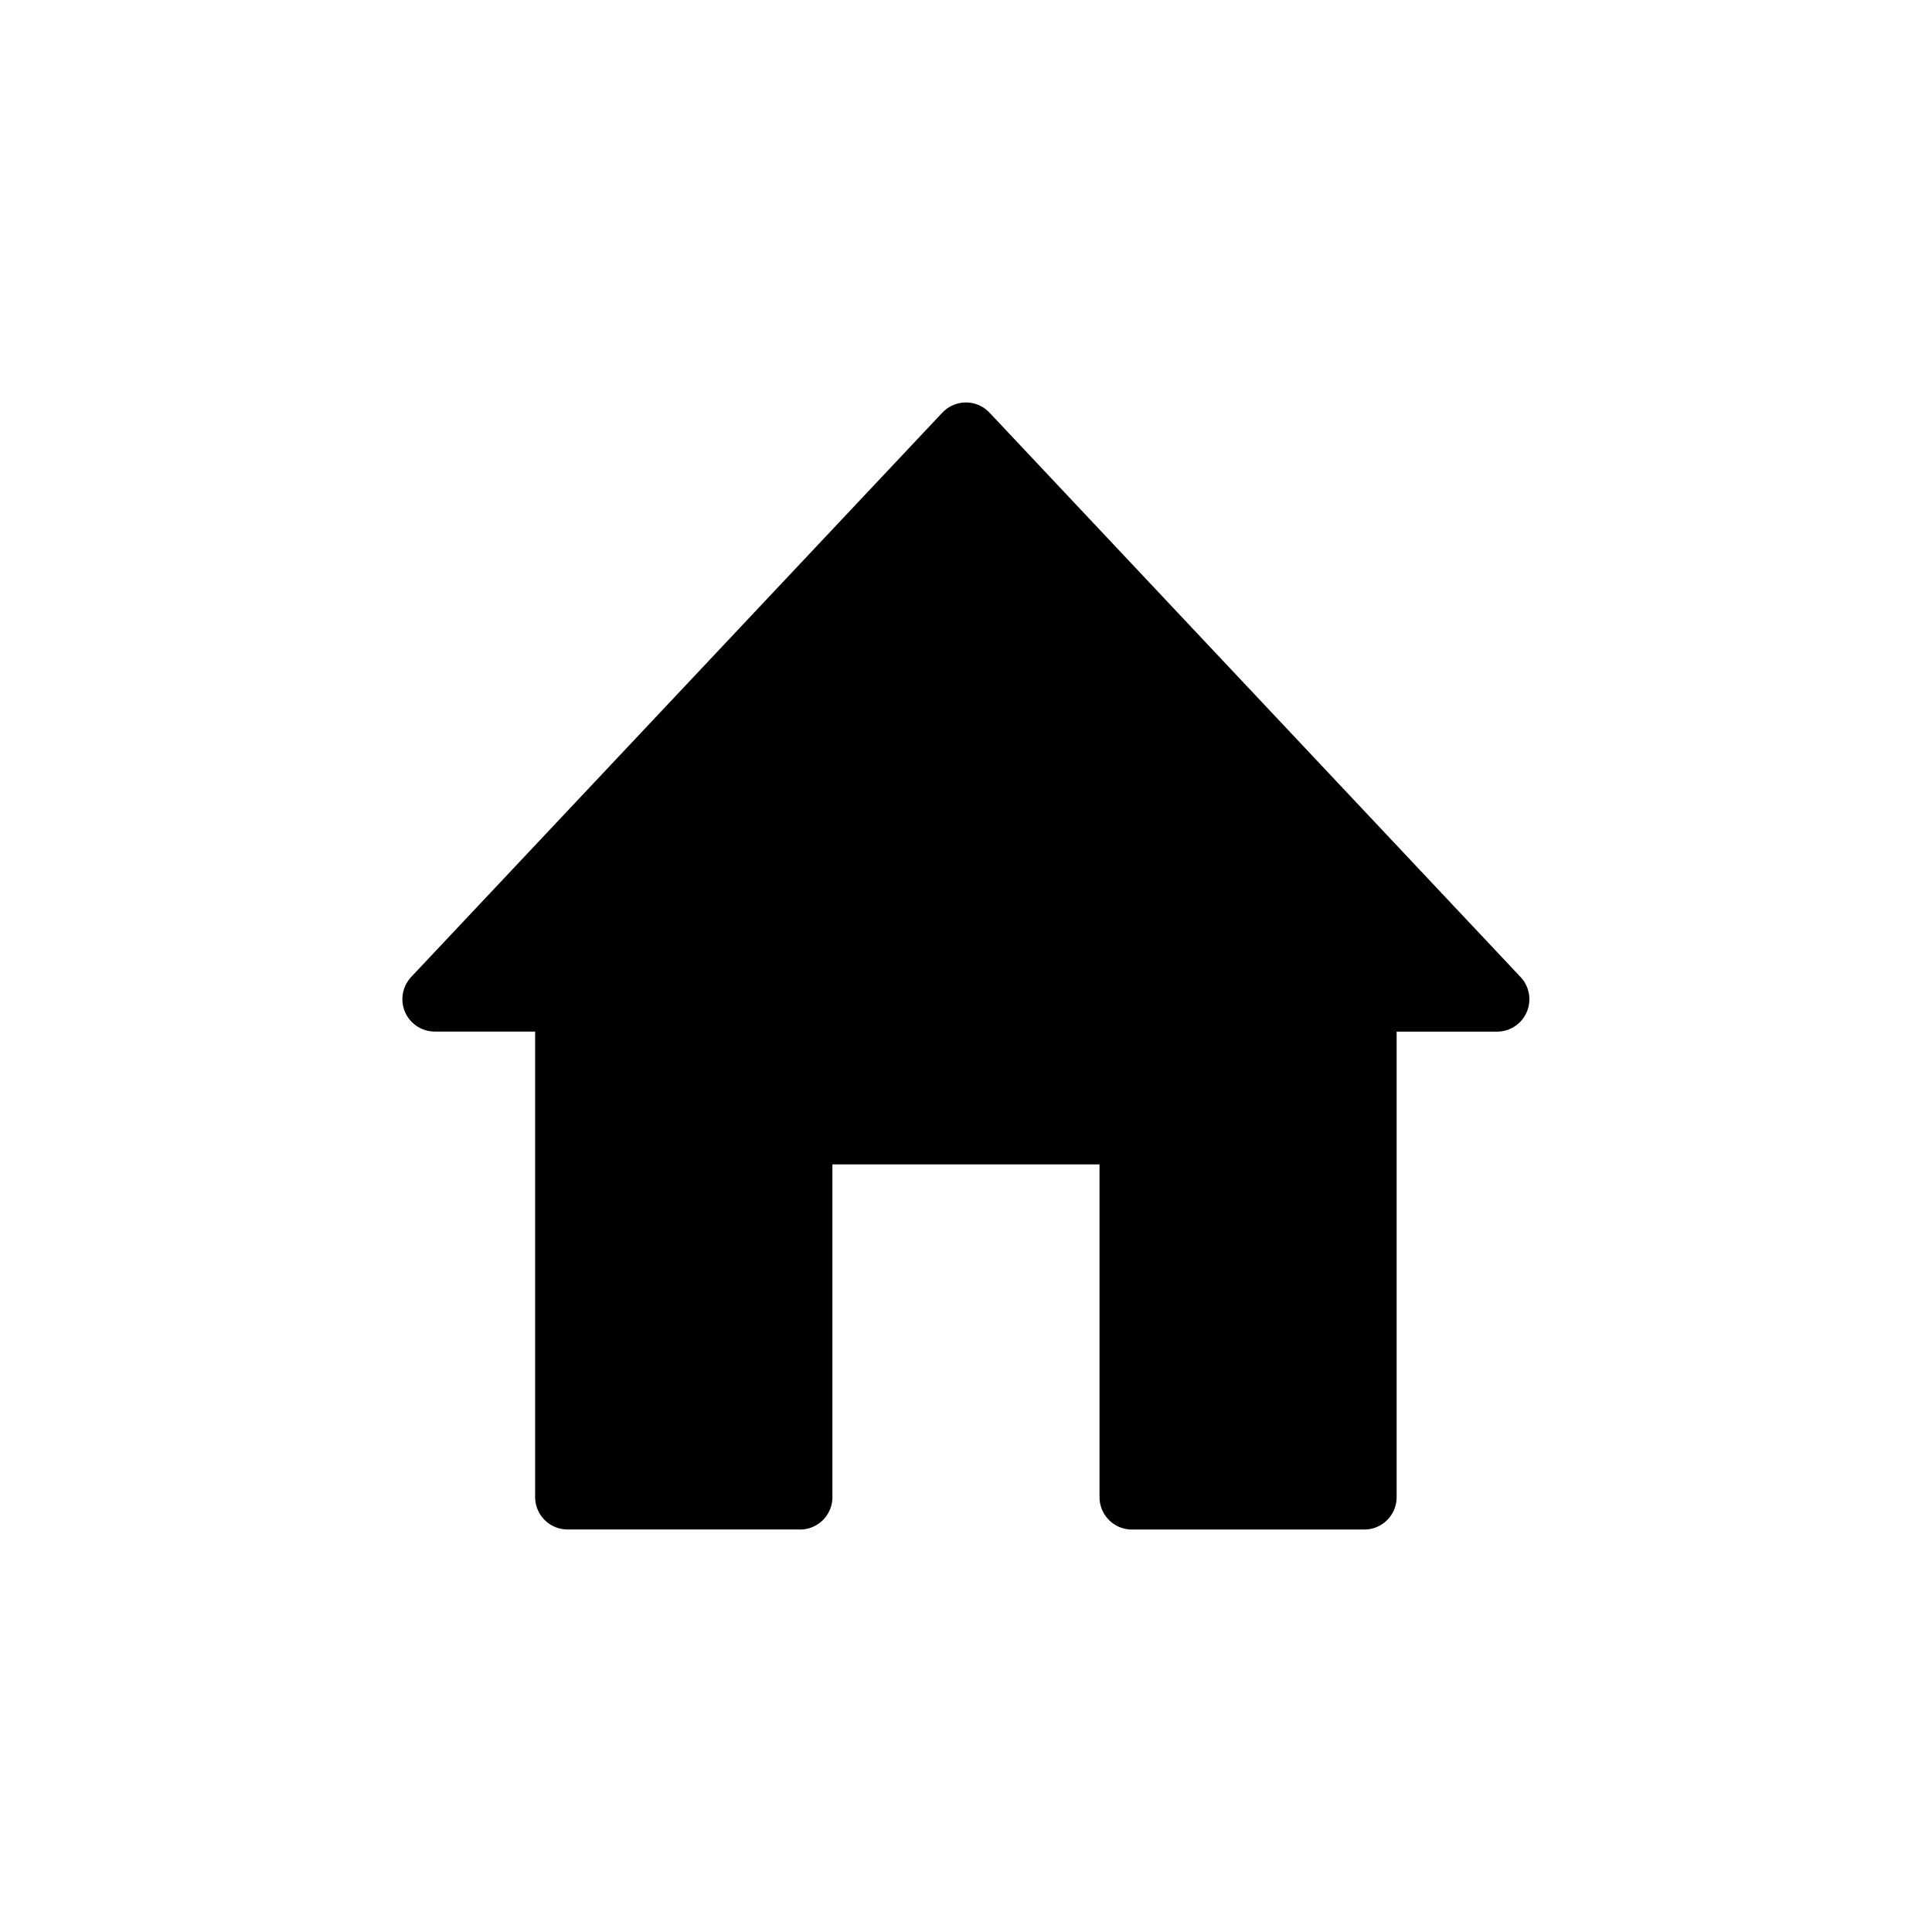
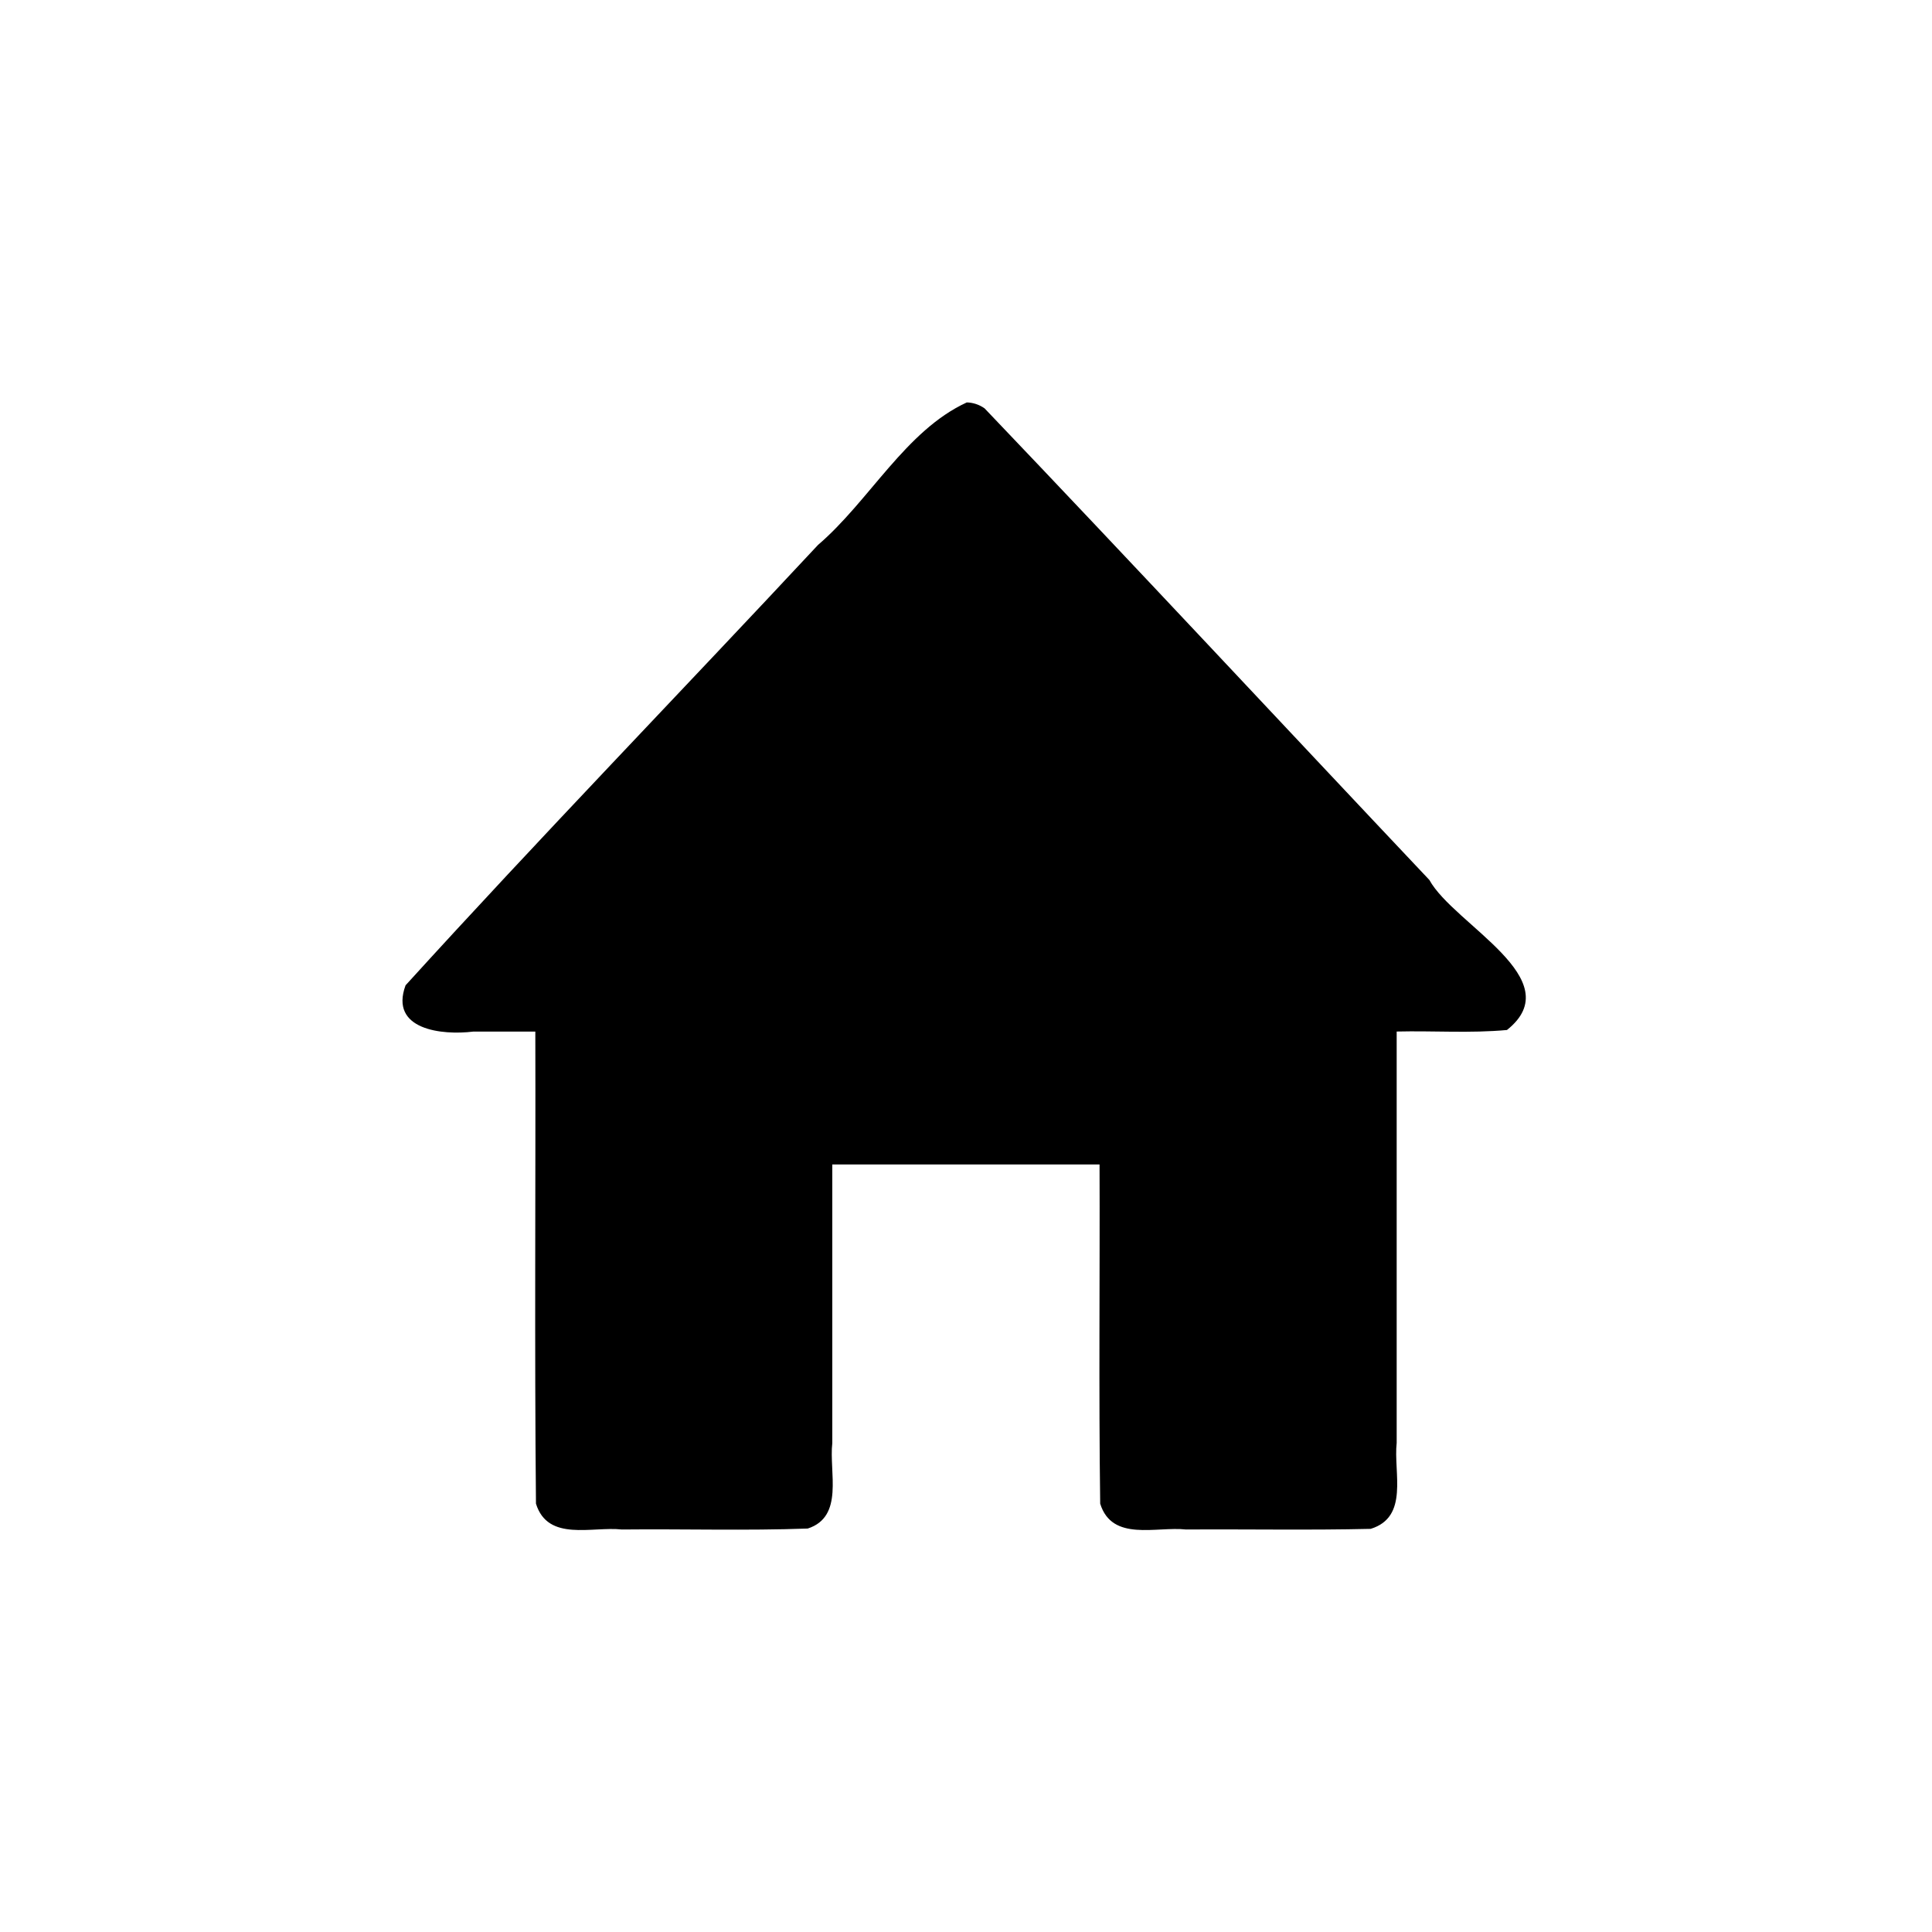
<svg xmlns="http://www.w3.org/2000/svg" height="48" width="48" version="1.1" viewBox="0 0 24 24">
-   <path stroke-linejoin="round" d="m9.938 18.598v-4.536h4.123v4.536h2.886v-6.185h1.649c-2.199-2.337-4.398-4.674-6.597-7.011-2.199 2.337-4.398 4.674-6.598 7.01h1.649v6.185h2.886z" stroke="#000000" stroke-linecap="round" stroke-width=".805" fill="#000000" />
+   <path style="color-rendering:auto;text-decoration-color:#000000;color:#000000;shape-rendering:auto;solid-color:#000000;text-decoration-line:none;fill:#000000;mix-blend-mode:normal;block-progression:tb;text-indent:0;image-rendering:auto;white-space:normal;text-decoration-style:solid;isolation:auto;text-transform:none" d="m12.008 5c-0.758 0.349-1.208 1.223-1.847 1.77-1.703 1.827-3.444 3.623-5.123 5.47-0.204 0.554 0.456 0.622 0.839 0.575h0.773c0.005 1.955-0.011 3.91 0.008 5.864 0.148 0.477 0.697 0.28 1.067 0.321 0.77-0.008 1.541 0.016 2.309-0.012 0.455-0.147 0.263-0.7 0.305-1.061v-3.462h3.32c0.005 1.405-0.011 2.81 0.008 4.214 0.148 0.477 0.697 0.28 1.067 0.321 0.764-0.005 1.529 0.01 2.293-0.008 0.479-0.147 0.282-0.697 0.323-1.068v-5.11c0.456-0.011 0.916 0.023 1.37-0.019 0.793-0.631-0.657-1.307-0.964-1.864-1.843-1.951-3.672-3.917-5.525-5.858-0.065-0.046-0.144-0.073-0.224-0.074z" />
  <path d="m0 0h24v24h-24z" fill="none" />
</svg>
